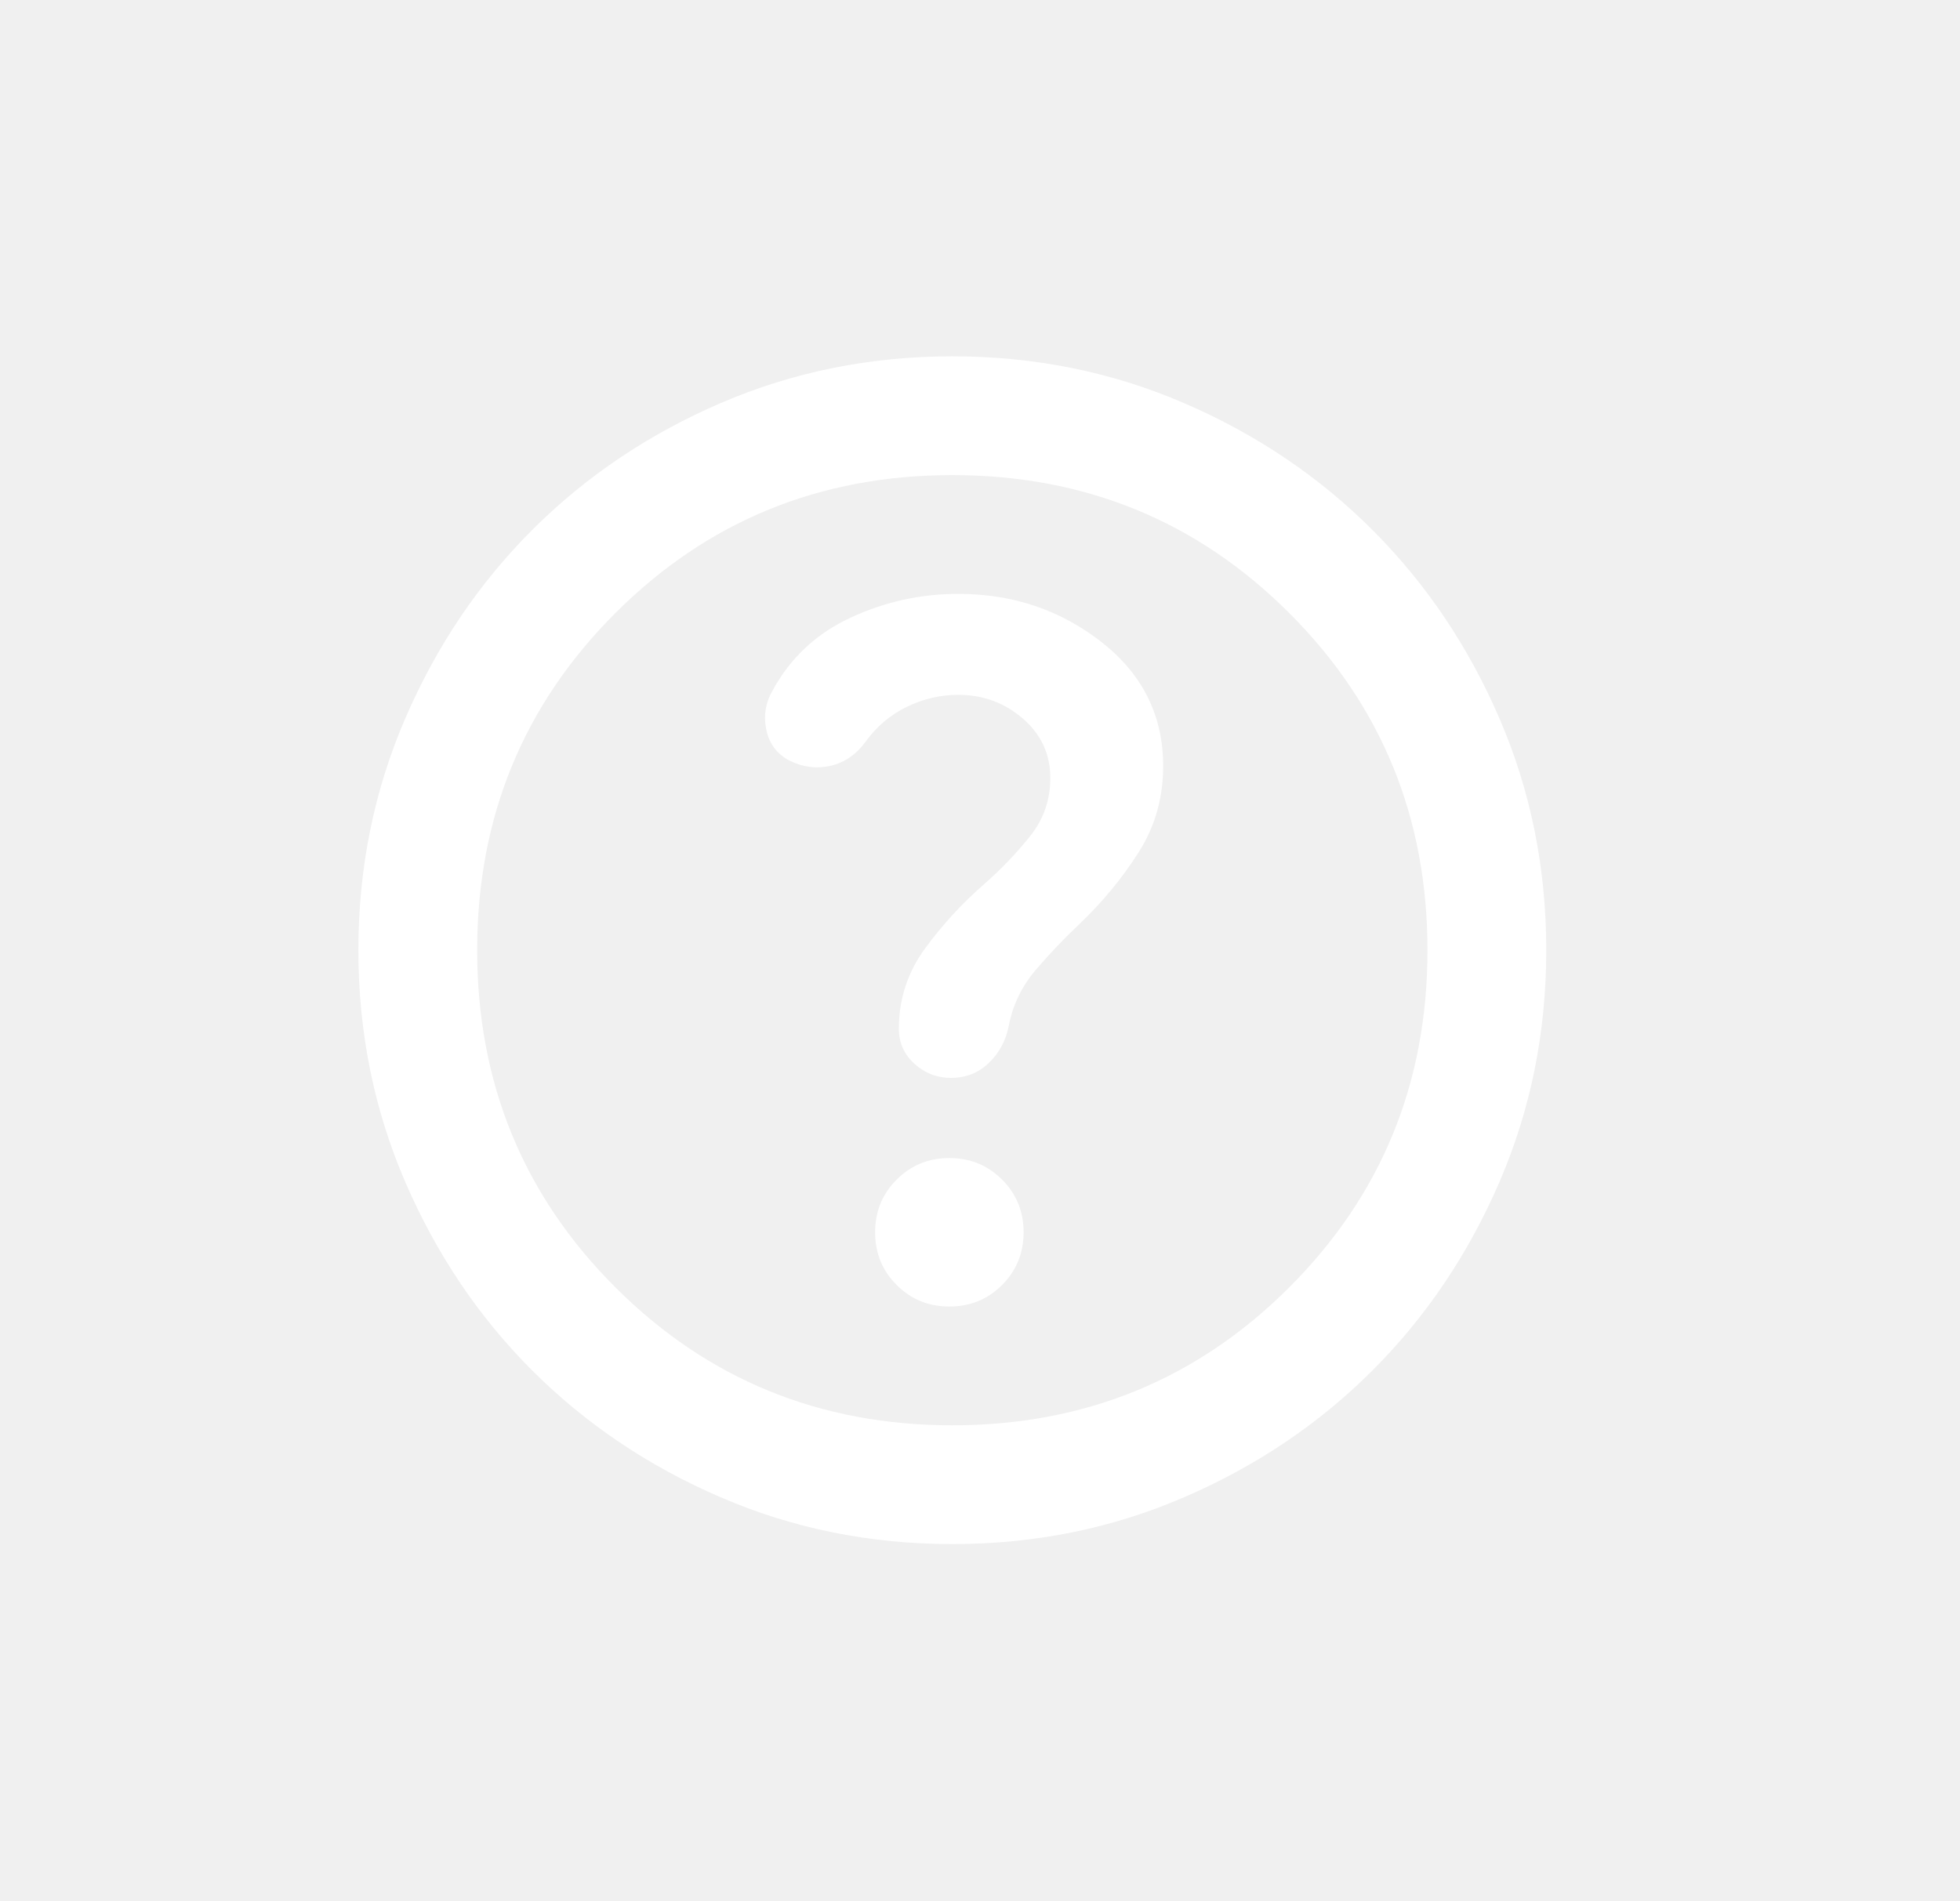
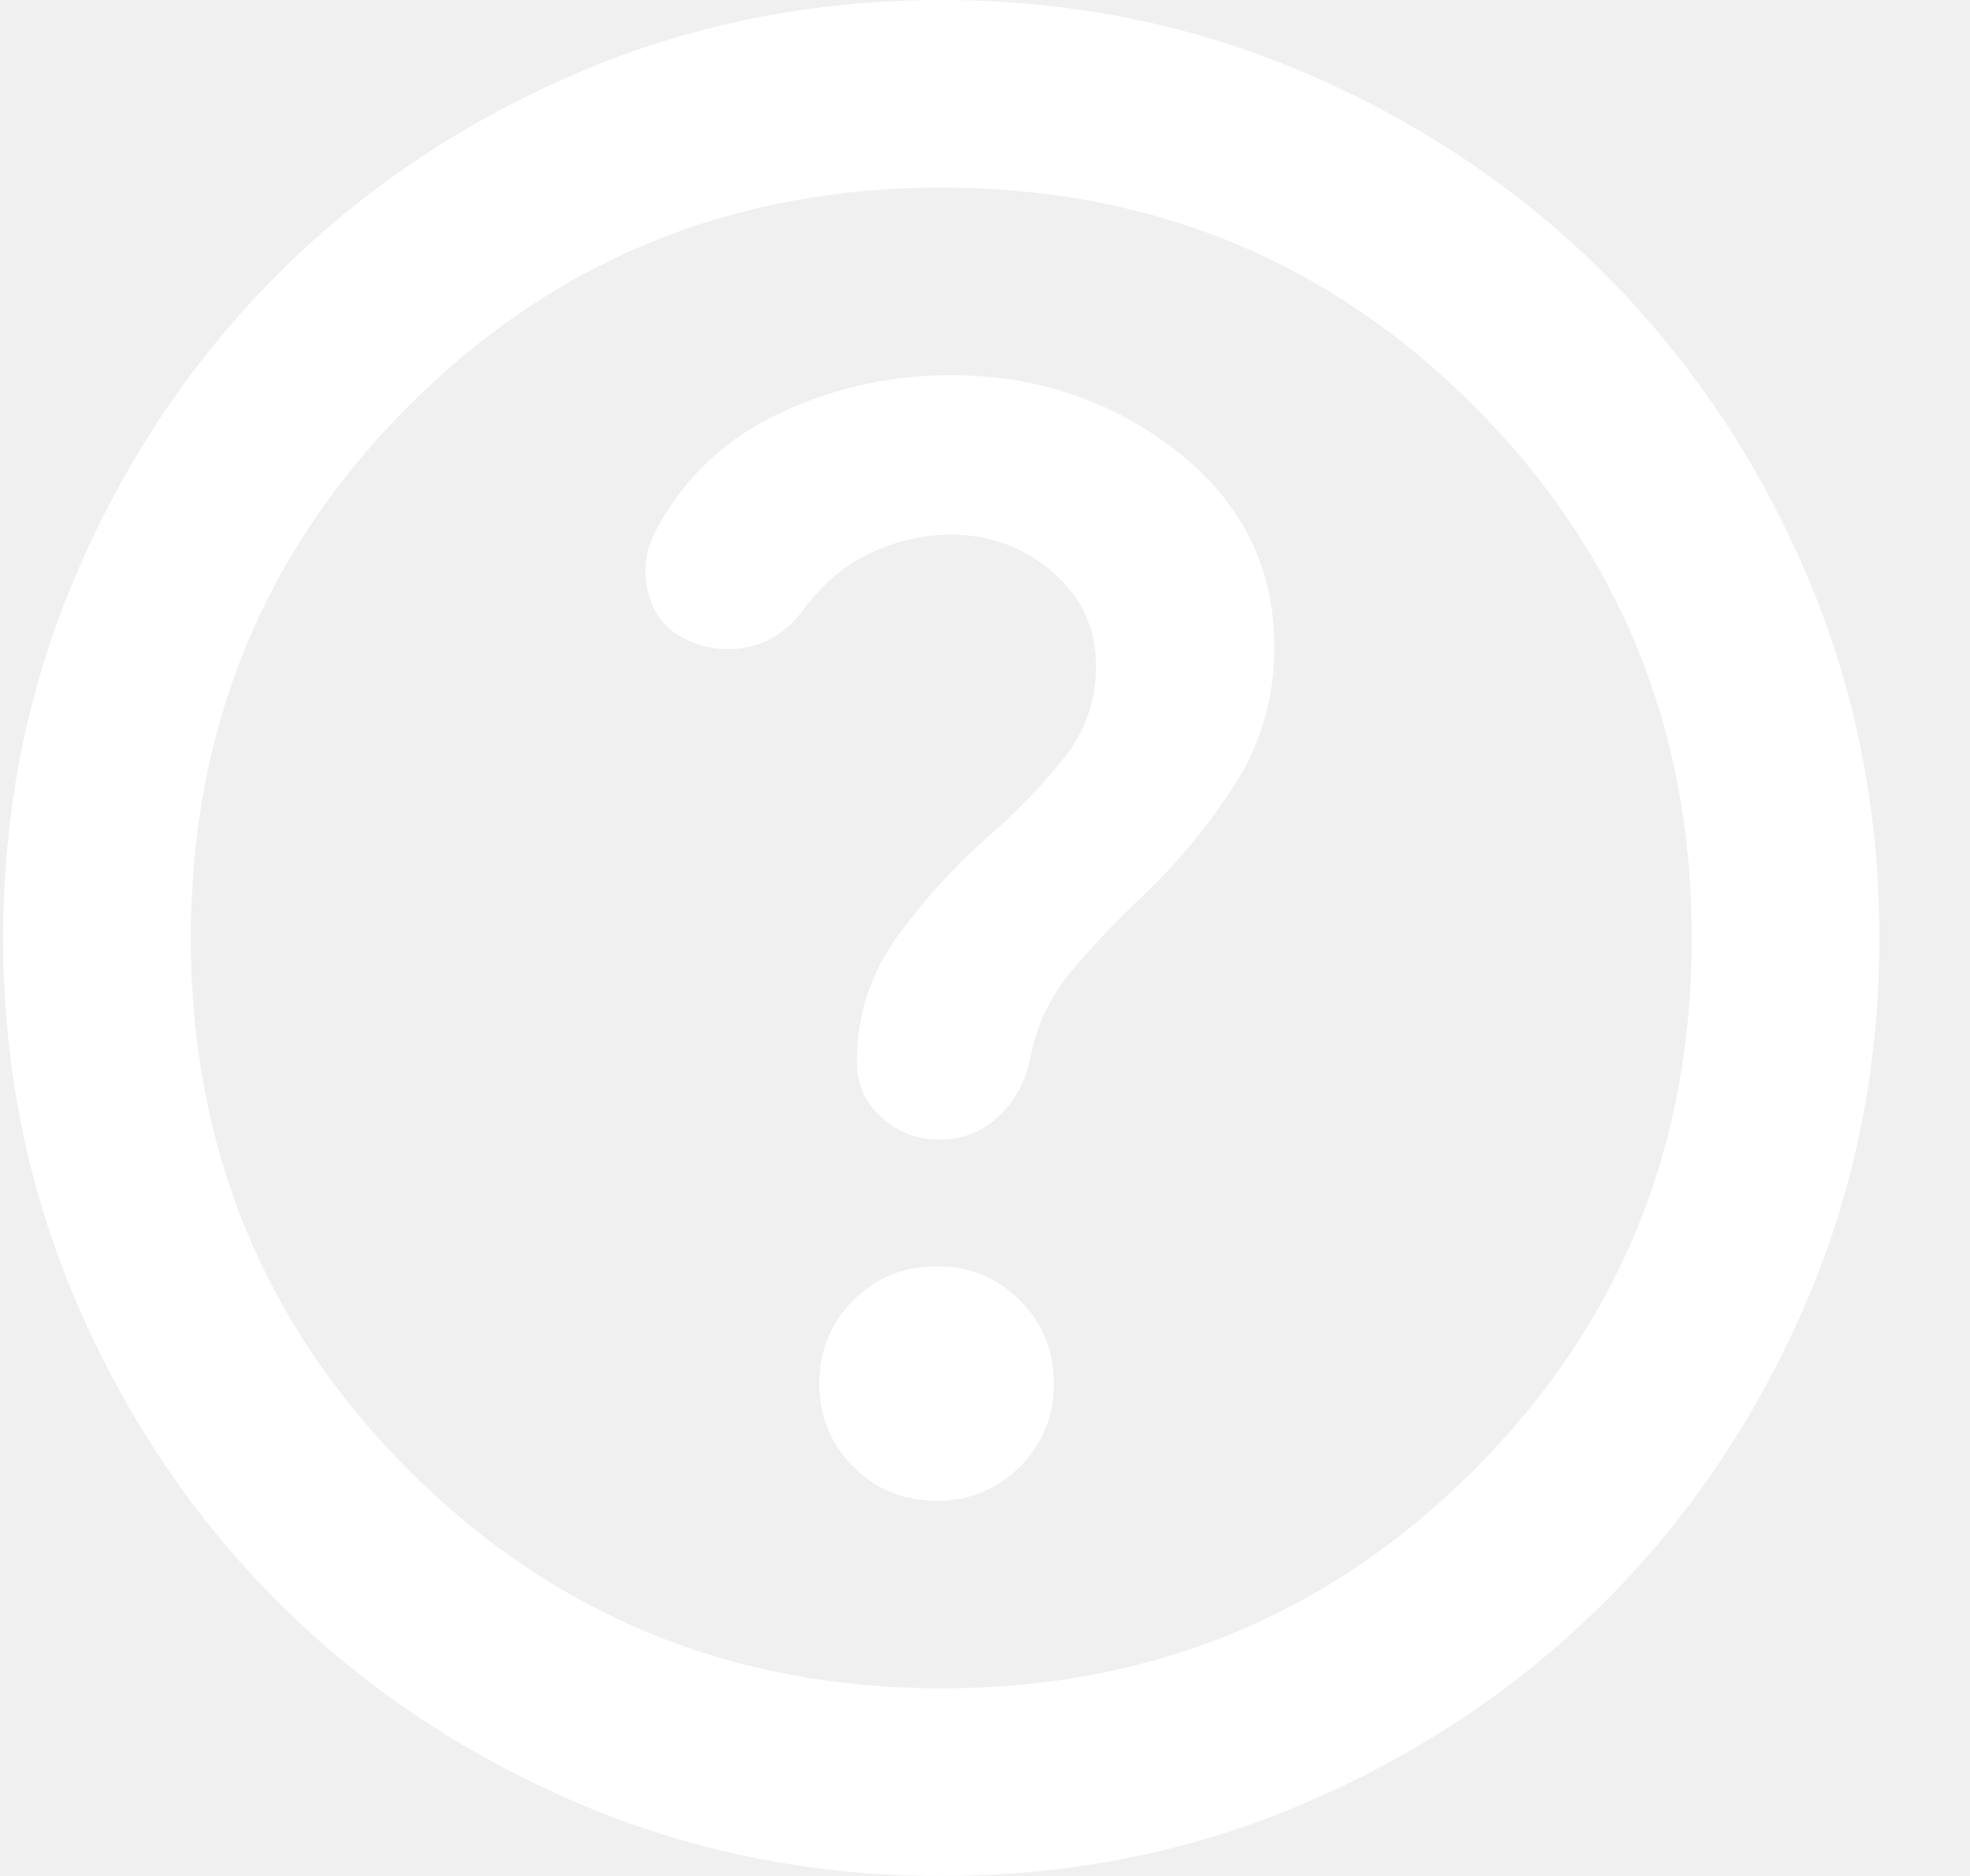
- <svg xmlns="http://www.w3.org/2000/svg" width="33" height="32" viewBox="0 0 33 32" fill="none">
-   <mask id="mask0_18749_8010" style="mask-type:alpha" maskUnits="userSpaceOnUse" x="0" y="0" width="33" height="32">
-     <rect x="0.034" width="32" height="32" fill="#D9D9D9" />
-   </mask>
-   <g mask="url(#mask0_18749_8010)">
-     <path d="M15.984 22C16.334 22 16.63 21.879 16.872 21.637C17.113 21.396 17.234 21.1 17.234 20.75C17.234 20.4 17.113 20.104 16.872 19.863C16.63 19.621 16.334 19.5 15.984 19.5C15.634 19.5 15.338 19.621 15.097 19.863C14.855 20.104 14.734 20.4 14.734 20.75C14.734 21.1 14.855 21.396 15.097 21.637C15.338 21.879 15.634 22 15.984 22ZM16.034 26C14.651 26 13.351 25.738 12.134 25.212C10.918 24.688 9.859 23.975 8.959 23.075C8.059 22.175 7.347 21.117 6.822 19.9C6.297 18.683 6.034 17.383 6.034 16C6.034 14.617 6.297 13.317 6.822 12.1C7.347 10.883 8.059 9.825 8.959 8.925C9.859 8.025 10.918 7.312 12.134 6.787C13.351 6.263 14.651 6 16.034 6C17.418 6 18.718 6.263 19.934 6.787C21.151 7.312 22.209 8.025 23.109 8.925C24.009 9.825 24.722 10.883 25.247 12.1C25.772 13.317 26.034 14.617 26.034 16C26.034 17.383 25.772 18.683 25.247 19.9C24.722 21.117 24.009 22.175 23.109 23.075C22.209 23.975 21.151 24.688 19.934 25.212C18.718 25.738 17.418 26 16.034 26ZM16.034 24C18.267 24 20.159 23.225 21.709 21.675C23.259 20.125 24.034 18.233 24.034 16C24.034 13.767 23.259 11.875 21.709 10.325C20.159 8.775 18.267 8 16.034 8C13.801 8 11.909 8.775 10.359 10.325C8.809 11.875 8.034 13.767 8.034 16C8.034 18.233 8.809 20.125 10.359 21.675C11.909 23.225 13.801 24 16.034 24ZM16.134 11.7C16.551 11.7 16.913 11.833 17.222 12.1C17.53 12.367 17.684 12.7 17.684 13.1C17.684 13.467 17.572 13.792 17.347 14.075C17.122 14.358 16.867 14.625 16.584 14.875C16.201 15.208 15.863 15.575 15.572 15.975C15.28 16.375 15.134 16.825 15.134 17.325C15.134 17.558 15.222 17.754 15.397 17.913C15.572 18.071 15.776 18.15 16.009 18.15C16.259 18.15 16.472 18.067 16.647 17.9C16.822 17.733 16.934 17.525 16.984 17.275C17.051 16.925 17.201 16.613 17.434 16.337C17.668 16.062 17.918 15.8 18.184 15.55C18.567 15.183 18.897 14.783 19.172 14.35C19.447 13.917 19.584 13.433 19.584 12.9C19.584 12.05 19.238 11.354 18.547 10.812C17.855 10.271 17.051 10 16.134 10C15.501 10 14.897 10.133 14.322 10.4C13.747 10.667 13.309 11.075 13.009 11.625C12.893 11.825 12.855 12.037 12.897 12.262C12.938 12.488 13.051 12.658 13.234 12.775C13.467 12.908 13.709 12.95 13.959 12.9C14.209 12.85 14.418 12.708 14.584 12.475C14.768 12.225 14.997 12.033 15.272 11.9C15.547 11.767 15.834 11.7 16.134 11.7Z" fill="white" />
-   </g>
+ <svg xmlns="http://www.w3.org/2000/svg" width="21" height="20" viewBox="0 0 21 20" fill="none">
+   <path d="M9.984 16C10.334 16 10.63 15.879 10.872 15.637C11.113 15.396 11.234 15.1 11.234 14.75C11.234 14.4 11.113 14.104 10.872 13.863C10.63 13.621 10.334 13.5 9.984 13.5C9.634 13.5 9.338 13.621 9.097 13.863C8.855 14.104 8.734 14.4 8.734 14.75C8.734 15.1 8.855 15.396 9.097 15.637C9.338 15.879 9.634 16 9.984 16ZM10.034 20C8.651 20 7.351 19.738 6.134 19.212C4.918 18.688 3.859 17.975 2.959 17.075C2.059 16.175 1.347 15.117 0.822 13.9C0.297 12.683 0.034 11.383 0.034 10C0.034 8.617 0.297 7.317 0.822 6.1C1.347 4.883 2.059 3.825 2.959 2.925C3.859 2.025 4.918 1.312 6.134 0.787C7.351 0.263 8.651 0 10.034 0C11.418 0 12.717 0.263 13.934 0.787C15.151 1.312 16.209 2.025 17.109 2.925C18.009 3.825 18.722 4.883 19.247 6.1C19.772 7.317 20.034 8.617 20.034 10C20.034 11.383 19.772 12.683 19.247 13.9C18.722 15.117 18.009 16.175 17.109 17.075C16.209 17.975 15.151 18.688 13.934 19.212C12.717 19.738 11.418 20 10.034 20ZM10.034 18C12.268 18 14.159 17.225 15.709 15.675C17.259 14.125 18.034 12.233 18.034 10C18.034 7.767 17.259 5.875 15.709 4.325C14.159 2.775 12.268 2 10.034 2C7.801 2 5.909 2.775 4.359 4.325C2.809 5.875 2.034 7.767 2.034 10C2.034 12.233 2.809 14.125 4.359 15.675C5.909 17.225 7.801 18 10.034 18ZM10.134 5.7C10.551 5.7 10.913 5.833 11.222 6.1C11.53 6.367 11.684 6.7 11.684 7.1C11.684 7.467 11.572 7.792 11.347 8.075C11.122 8.358 10.867 8.625 10.584 8.875C10.201 9.208 9.863 9.575 9.572 9.975C9.28 10.375 9.134 10.825 9.134 11.325C9.134 11.558 9.222 11.754 9.397 11.912C9.572 12.071 9.776 12.15 10.009 12.15C10.259 12.15 10.472 12.067 10.647 11.9C10.822 11.733 10.934 11.525 10.984 11.275C11.051 10.925 11.201 10.613 11.434 10.338C11.668 10.062 11.918 9.8 12.184 9.55C12.568 9.183 12.897 8.783 13.172 8.35C13.447 7.917 13.584 7.433 13.584 6.9C13.584 6.05 13.238 5.354 12.547 4.812C11.855 4.271 11.051 4 10.134 4C9.501 4 8.897 4.133 8.322 4.4C7.747 4.667 7.309 5.075 7.009 5.625C6.893 5.825 6.855 6.037 6.897 6.263C6.938 6.487 7.051 6.658 7.234 6.775C7.468 6.908 7.709 6.95 7.959 6.9C8.209 6.85 8.418 6.708 8.584 6.475C8.768 6.225 8.997 6.033 9.272 5.9C9.547 5.767 9.834 5.7 10.134 5.7Z" fill="white" />
</svg>
